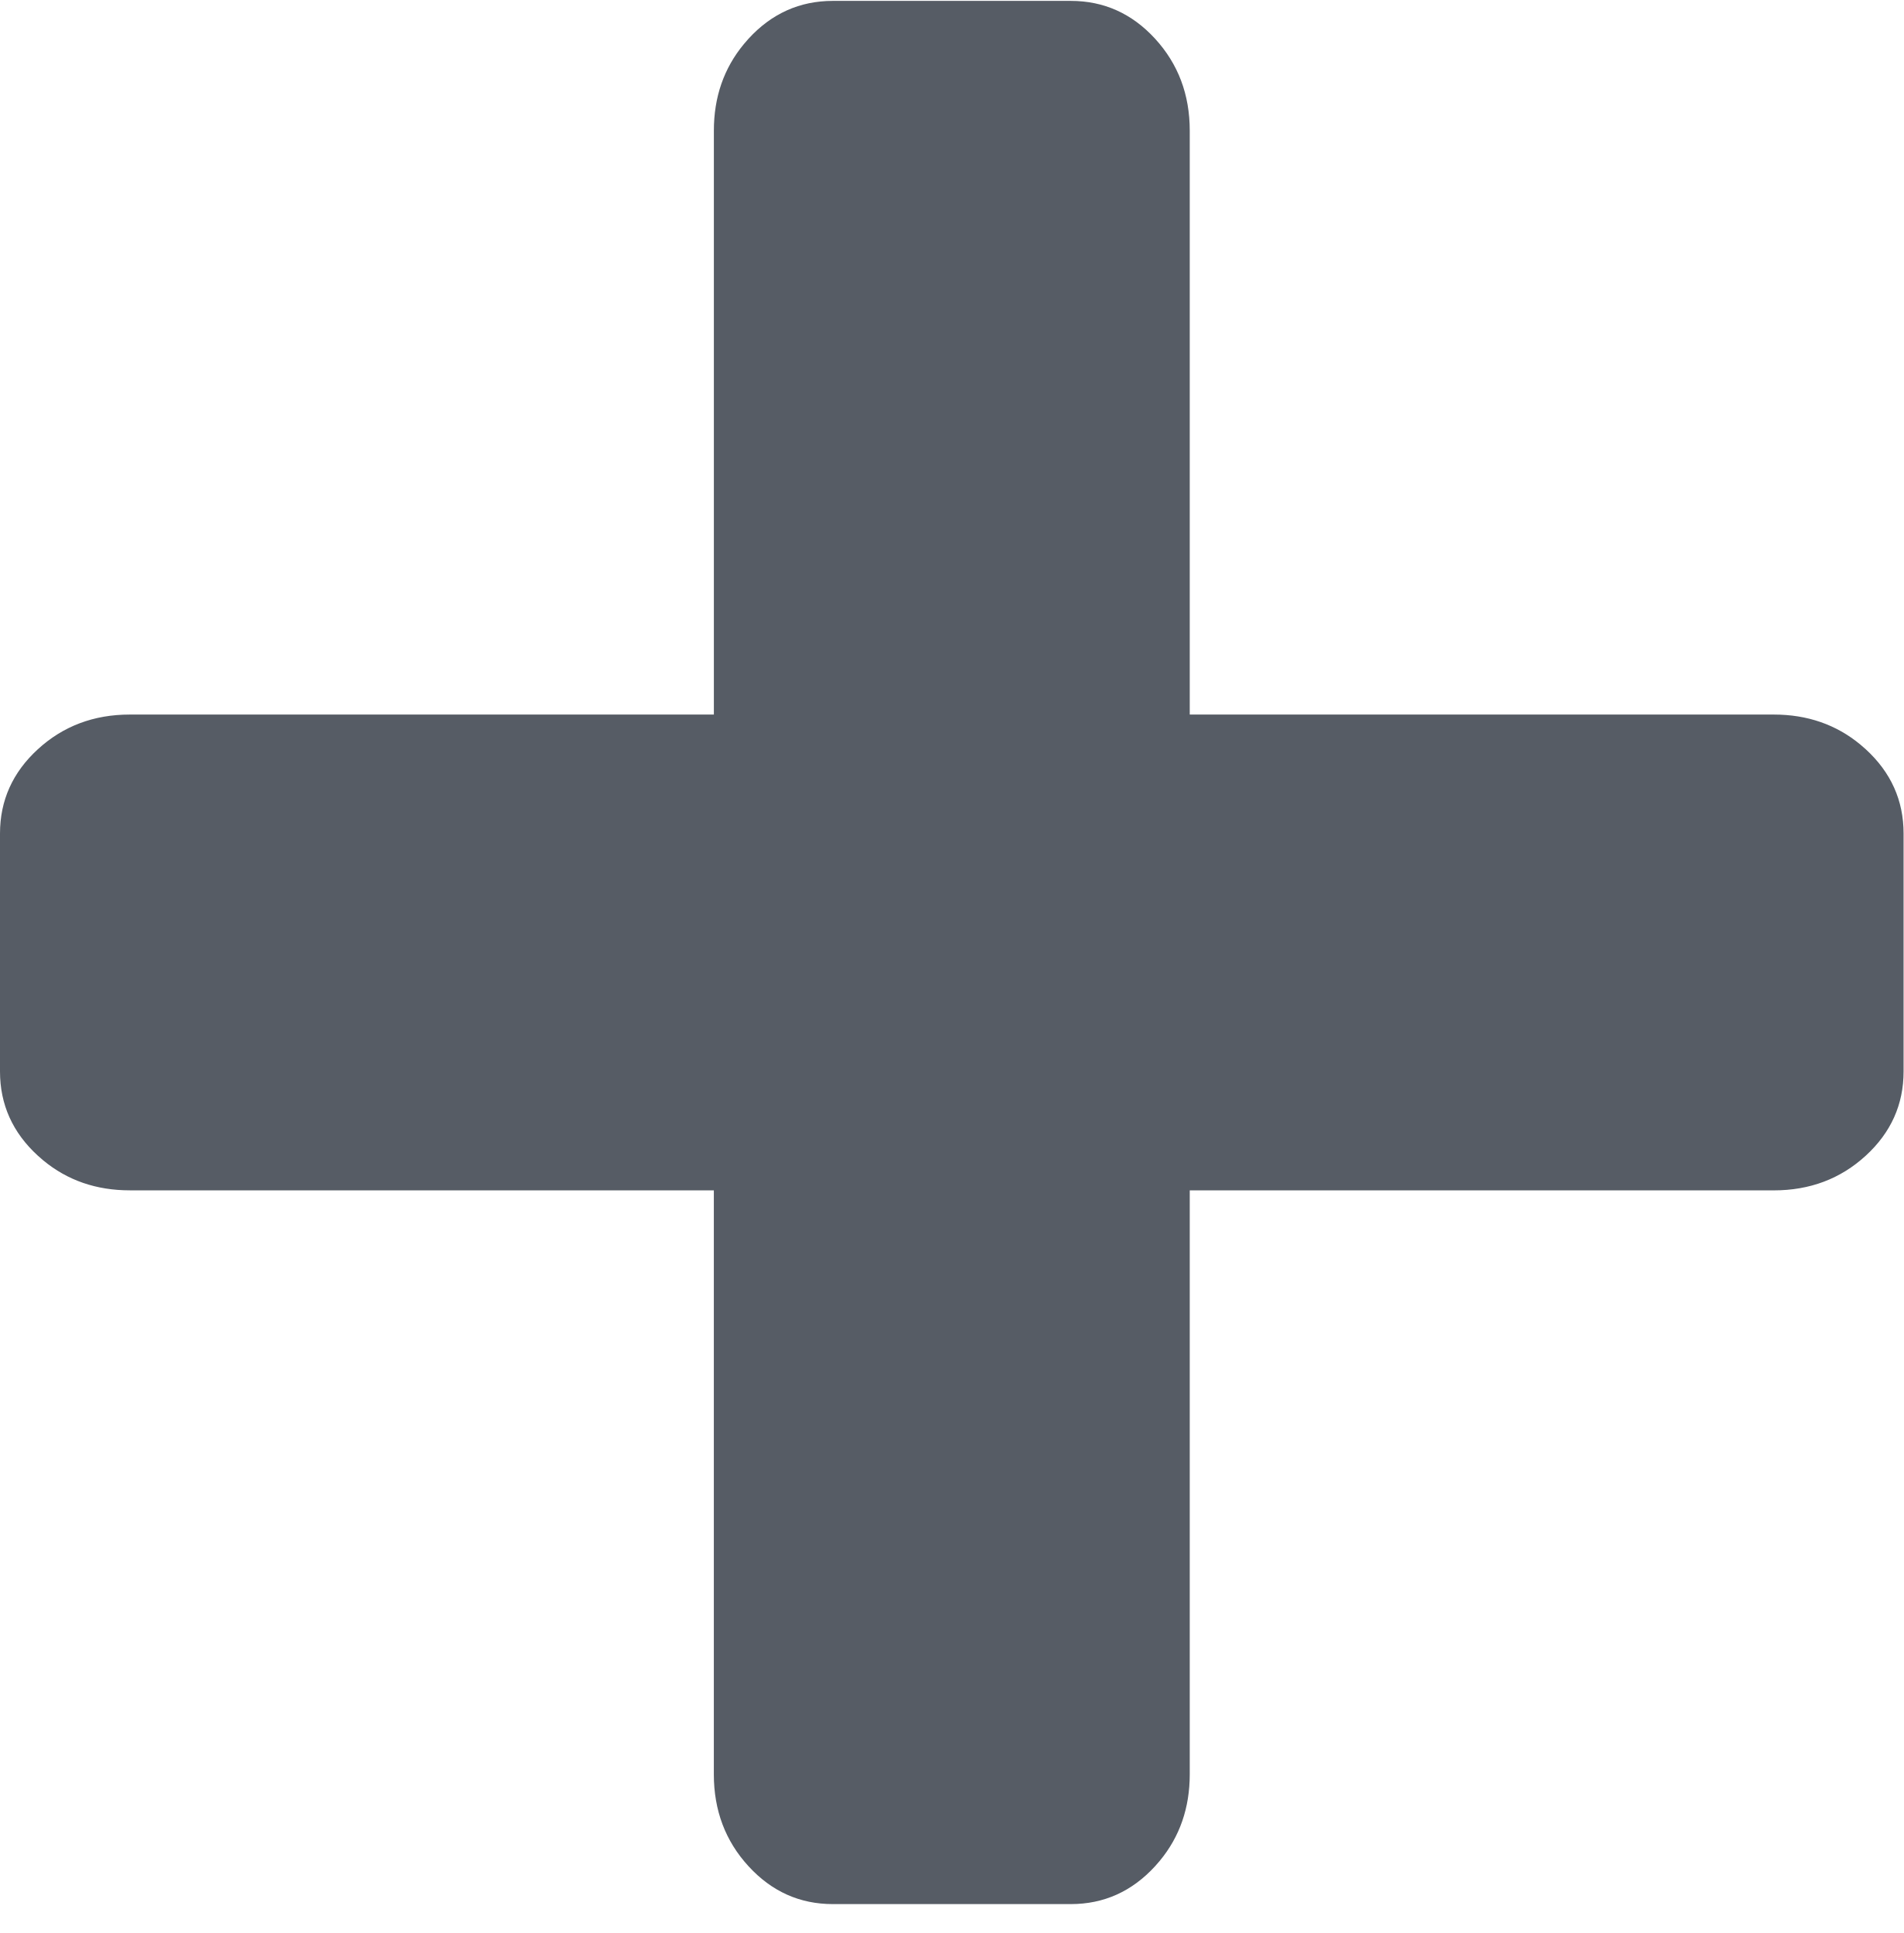
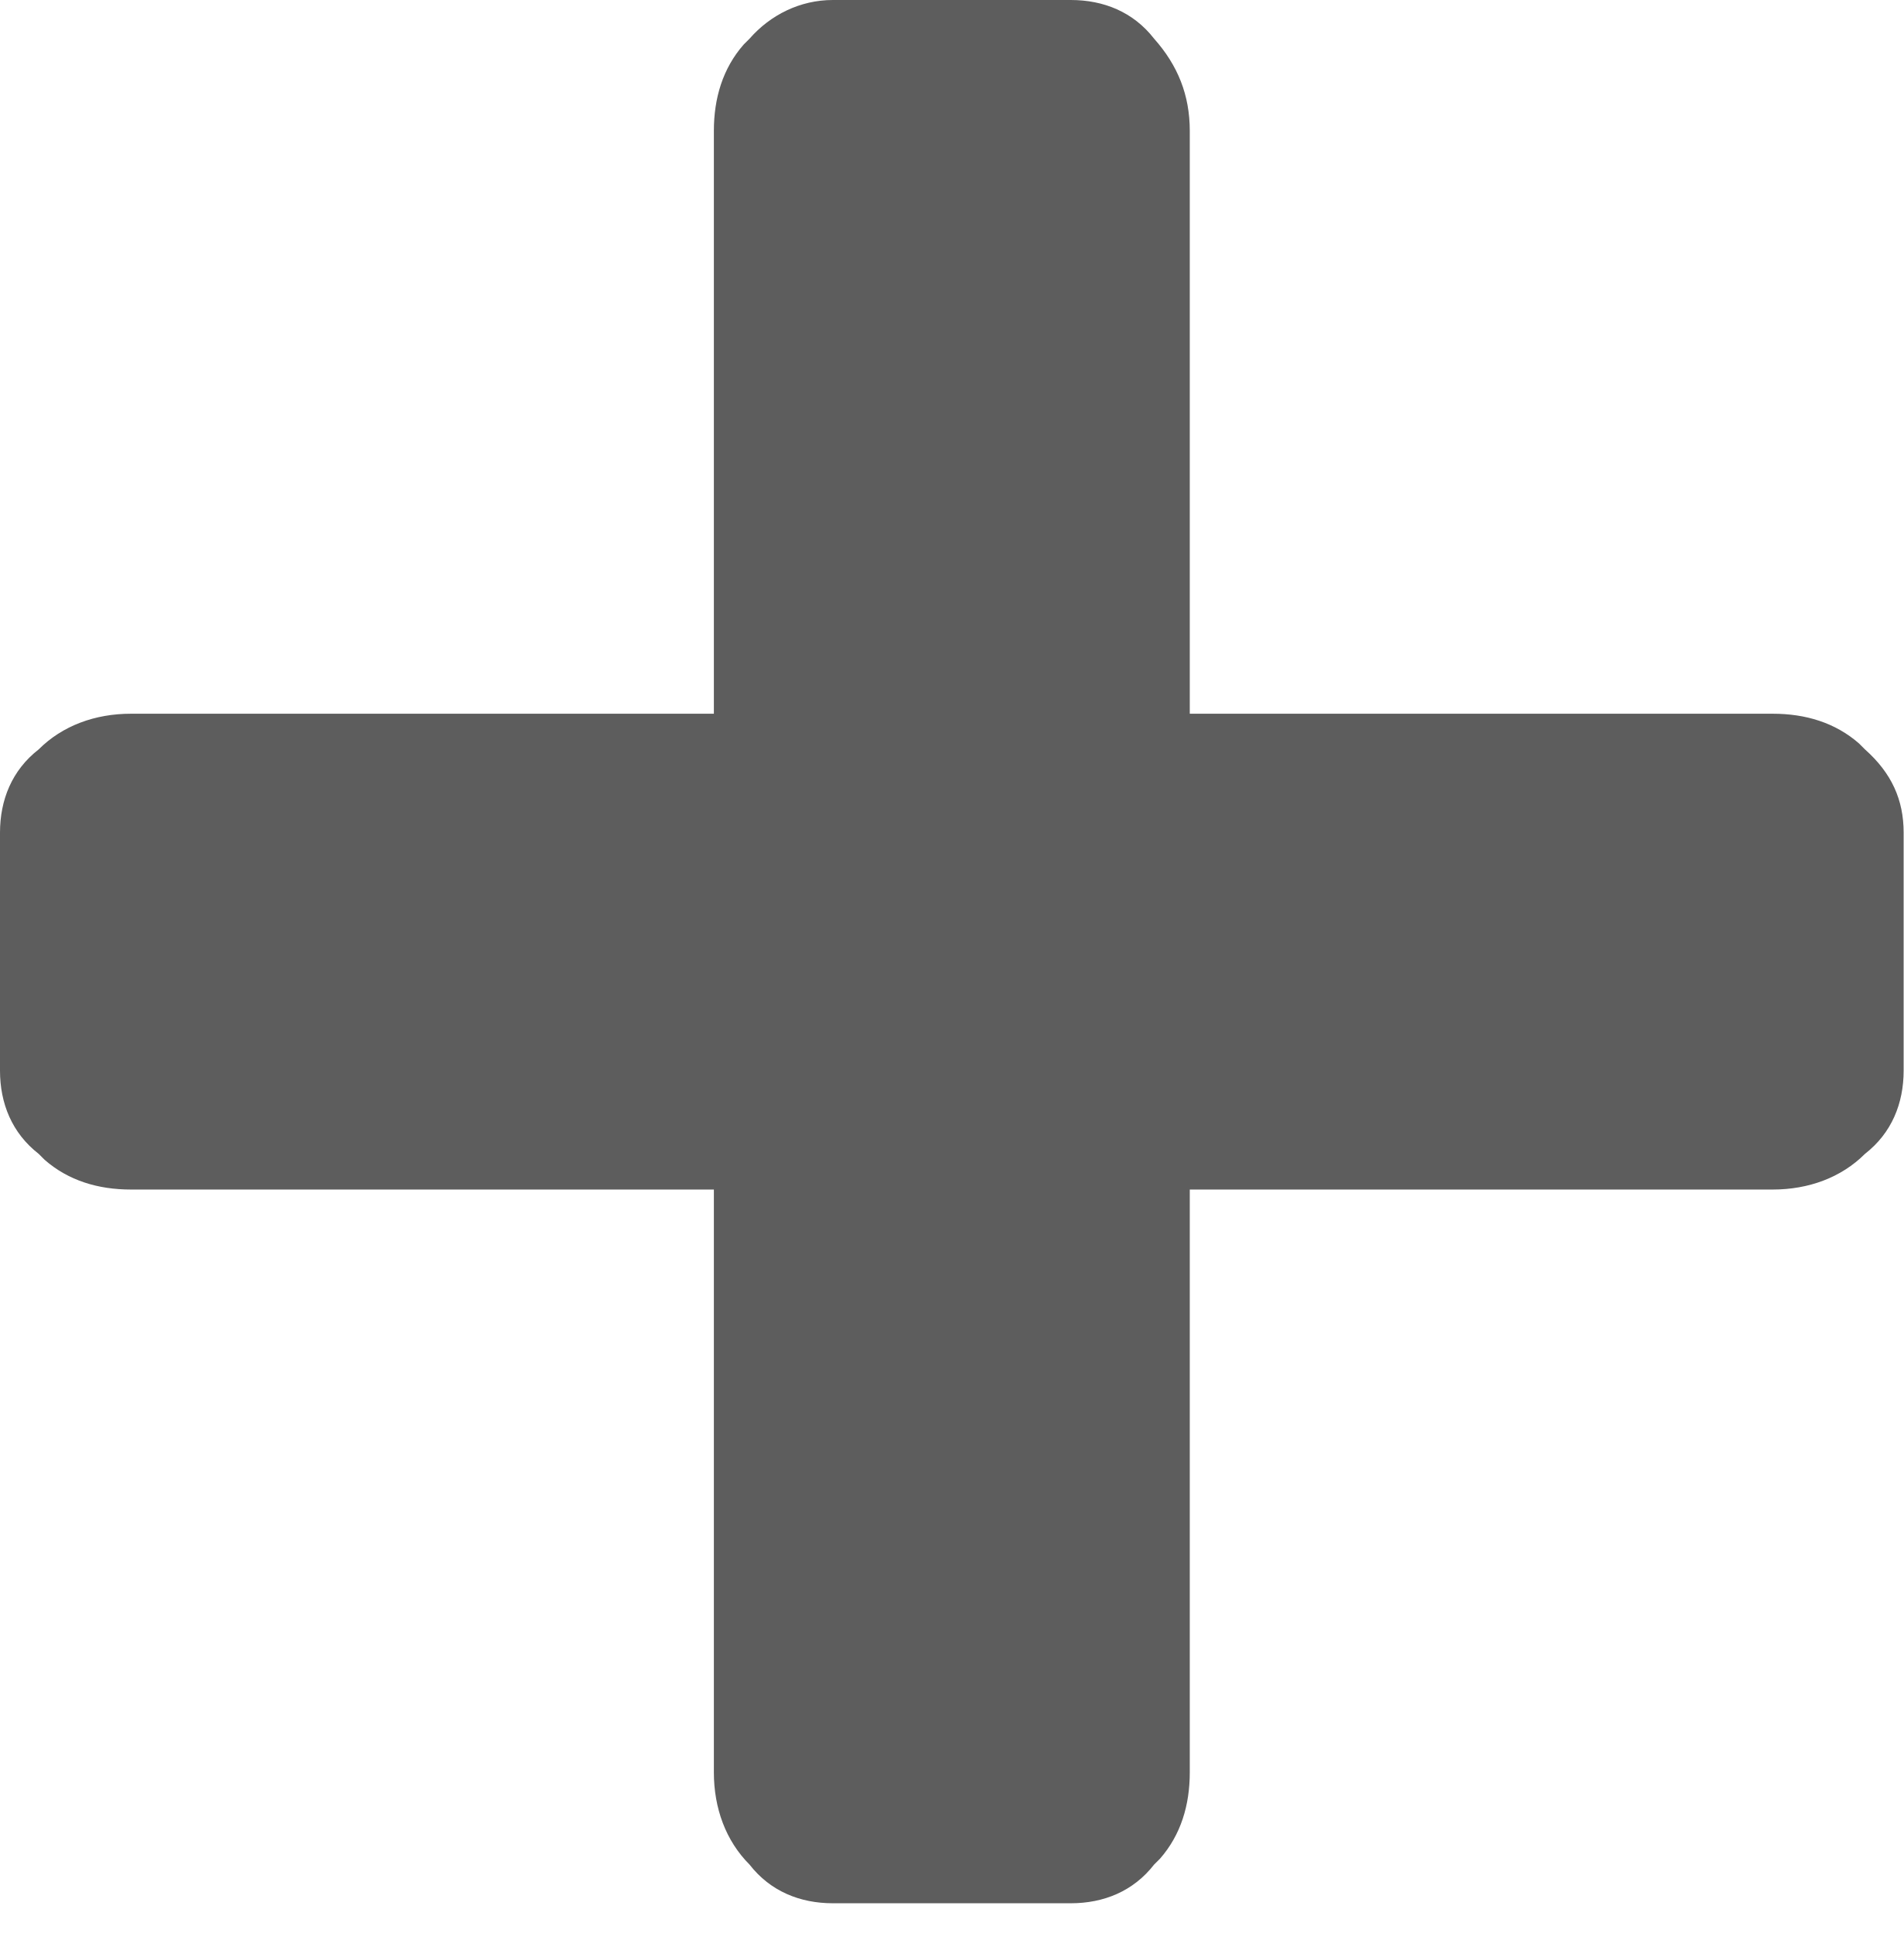
- <svg xmlns="http://www.w3.org/2000/svg" width="64" height="65" viewBox="0 0 64 65">
-   <path fill="#565C65" fill-rule="evenodd" d="M36 .03c1.111 0 2.056.424 2.833 1.271.778.85 1.166 1.88 1.166 3.092v19.635h19.636c1.125 0 2.095.336 2.907 1.007l.184.16c.849.778 1.272 1.722 1.272 2.834v8c0 1.112-.425 2.056-1.272 2.833-.849.778-1.88 1.166-3.091 1.166H39.999v19.636c0 1.126-.335 2.095-1.006 2.907l-.16.184c-.778.849-1.722 1.273-2.833 1.273h-8.001c-1.111 0-2.056-.424-2.834-1.273-.778-.848-1.166-1.879-1.166-3.09V40.027H4.363c-1.125 0-2.094-.334-2.906-1.005l-.185-.161C.424 38.085 0 37.14 0 36.029v-8c0-1.112.424-2.056 1.272-2.834.849-.778 1.88-1.167 3.091-1.167H24V4.393c0-1.126.335-2.095 1.006-2.907l.16-.185C25.944.453 26.889.03 28 .03z" />
+ <svg xmlns="http://www.w3.org/2000/svg" version="1.1" id="Layer_1" x="0px" y="0px" viewBox="0 0 64 65" style="enable-background:new 0 0 64 65;" xml:space="preserve">
+   <style type="text/css">
+ 	.st0{fill-rule:evenodd;clip-rule:evenodd;fill:#5D5D5D;}
+ </style>
+   <path class="st0" d="M36,0c1.1,0,2.1,0.4,2.8,1.3C39.6,2.2,40,3.2,40,4.4V24h19.6c1.1,0,2.1,0.3,2.9,1l0.2,0.2  C63.6,26,64,26.9,64,28v8c0,1.1-0.4,2.1-1.3,2.8c-0.8,0.8-1.9,1.2-3.1,1.2H40v19.6c0,1.1-0.3,2.1-1,2.9l-0.2,0.2  C38.1,63.6,37.1,64,36,64h-8c-1.1,0-2.1-0.4-2.8-1.3c-0.8-0.8-1.2-1.9-1.2-3.1V40H4.4c-1.1,0-2.1-0.3-2.9-1l-0.2-0.2  C0.4,38.1,0,37.1,0,36v-8c0-1.1,0.4-2.1,1.3-2.8C2.1,24.4,3.2,24,4.4,24H24V4.4c0-1.1,0.3-2.1,1-2.9l0.2-0.2C25.9,0.5,26.9,0,28,0  H36z" />
</svg>
